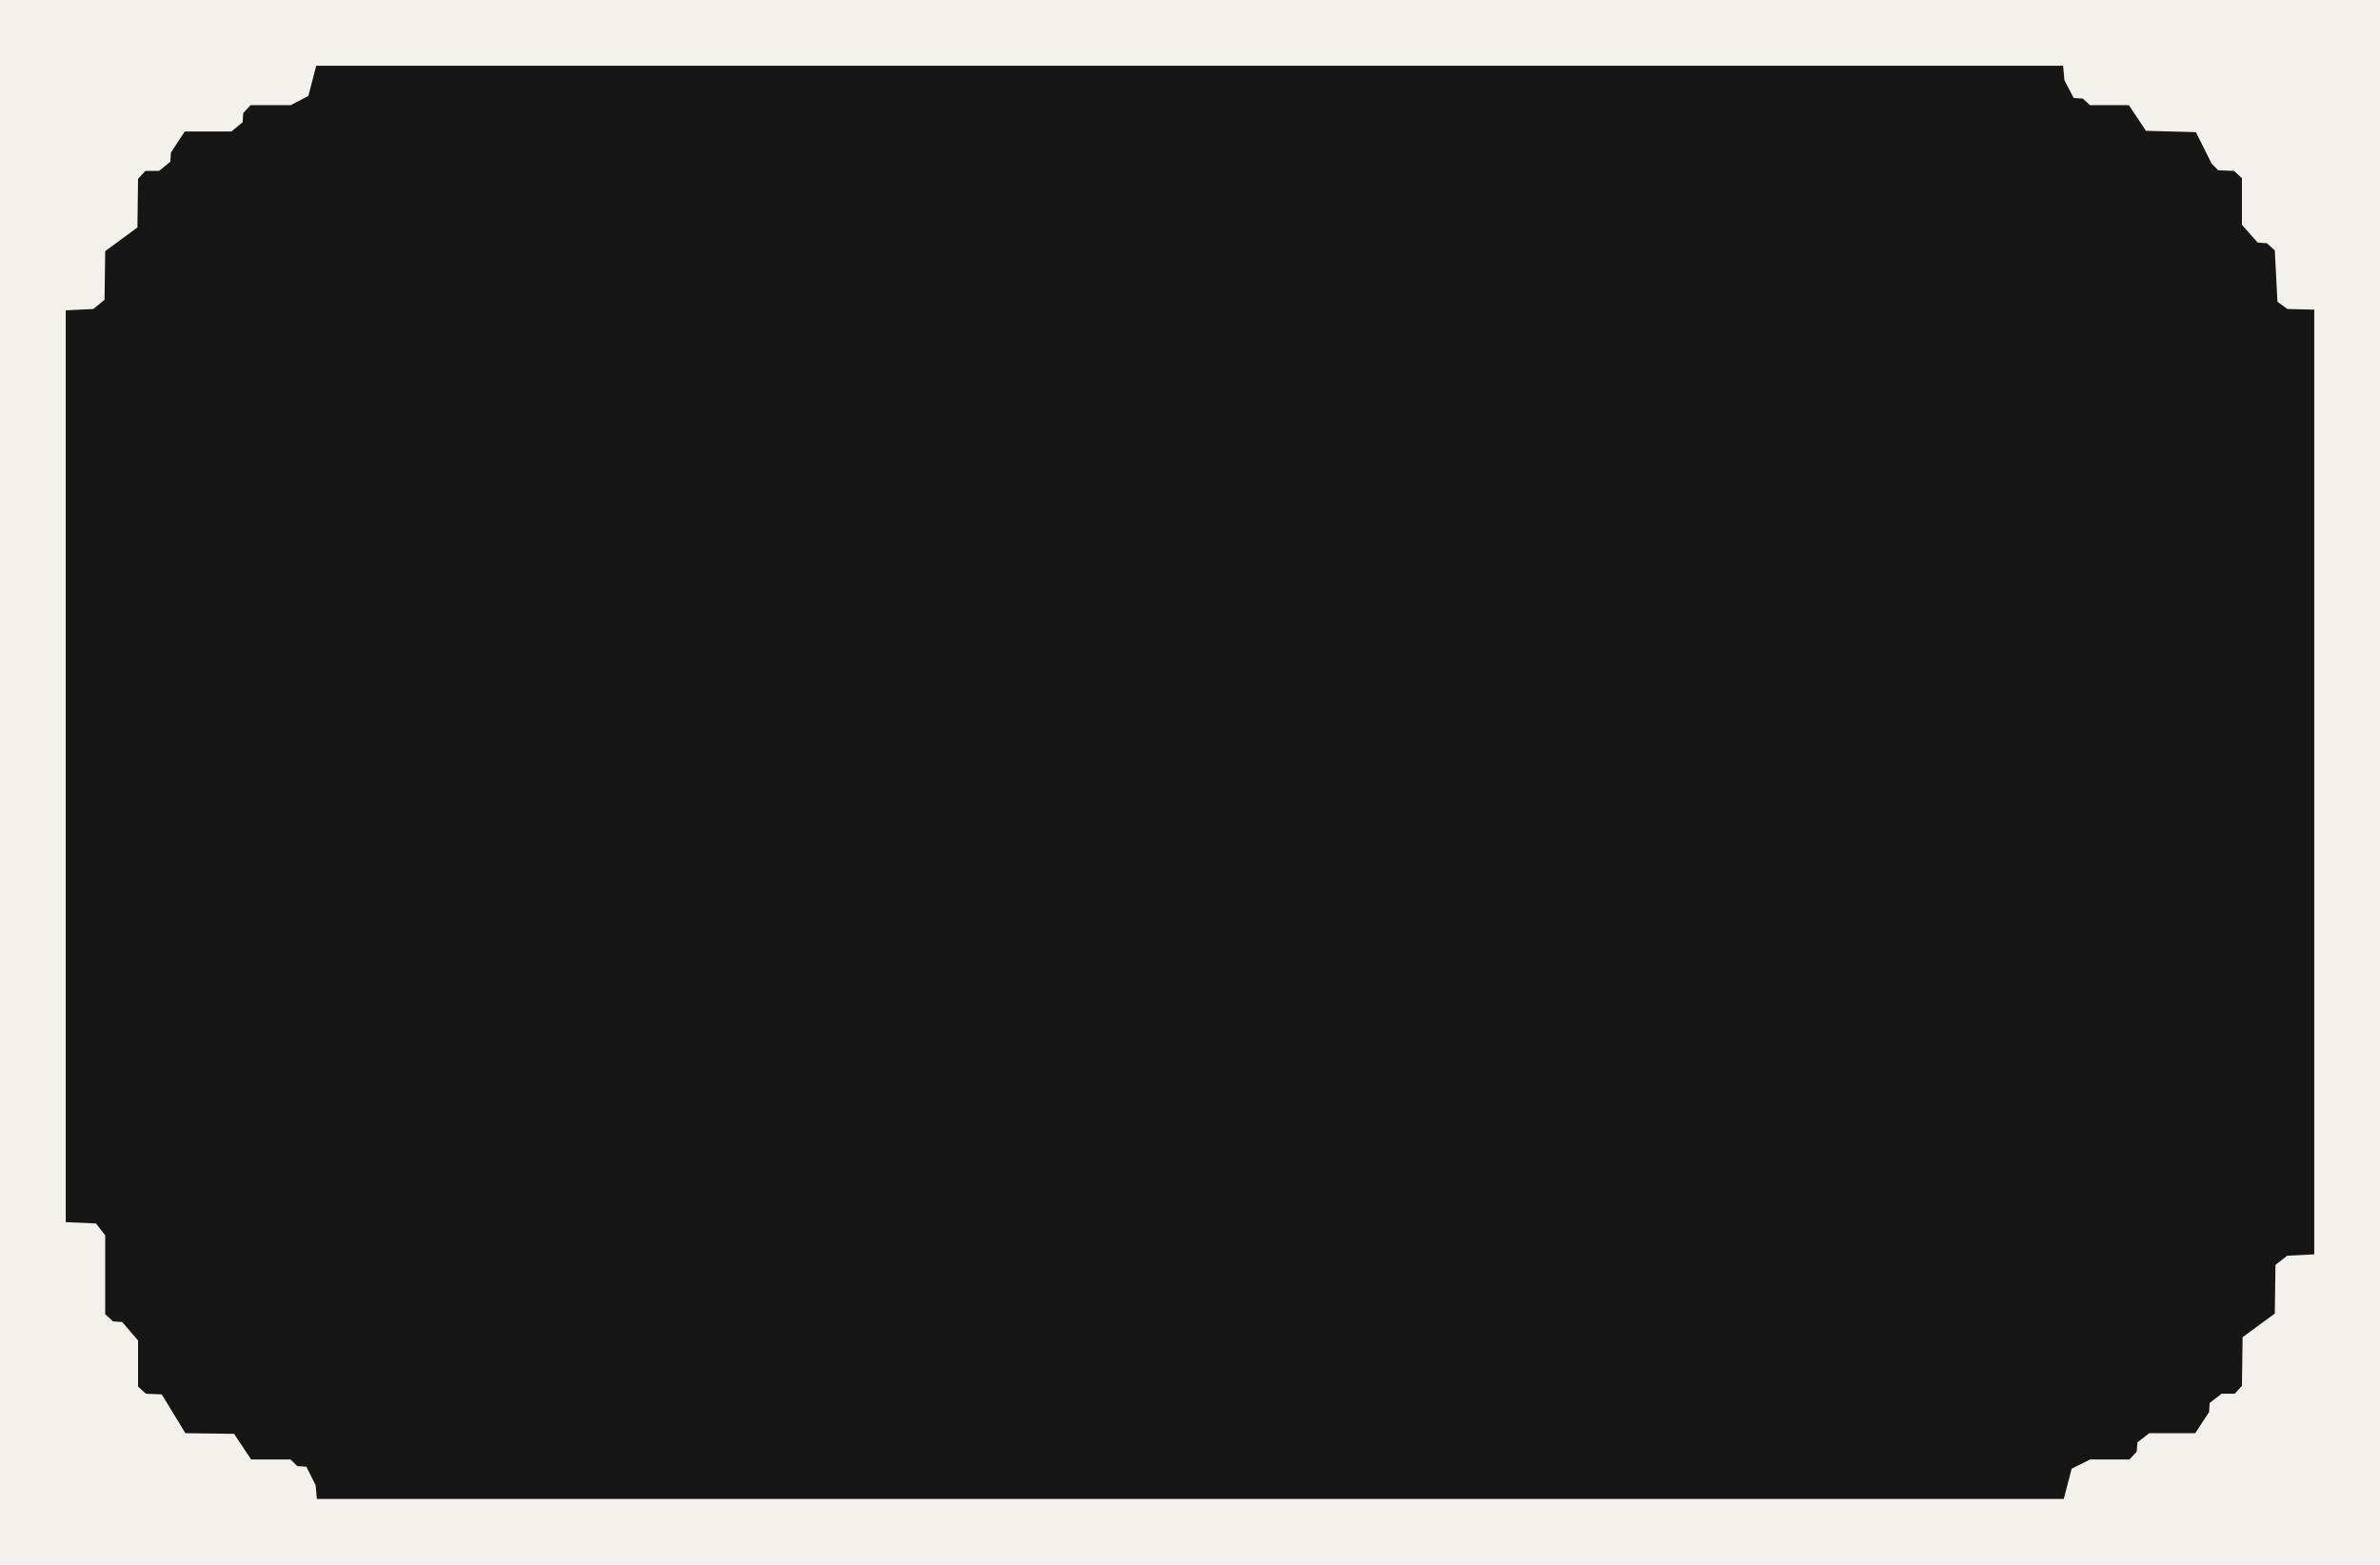
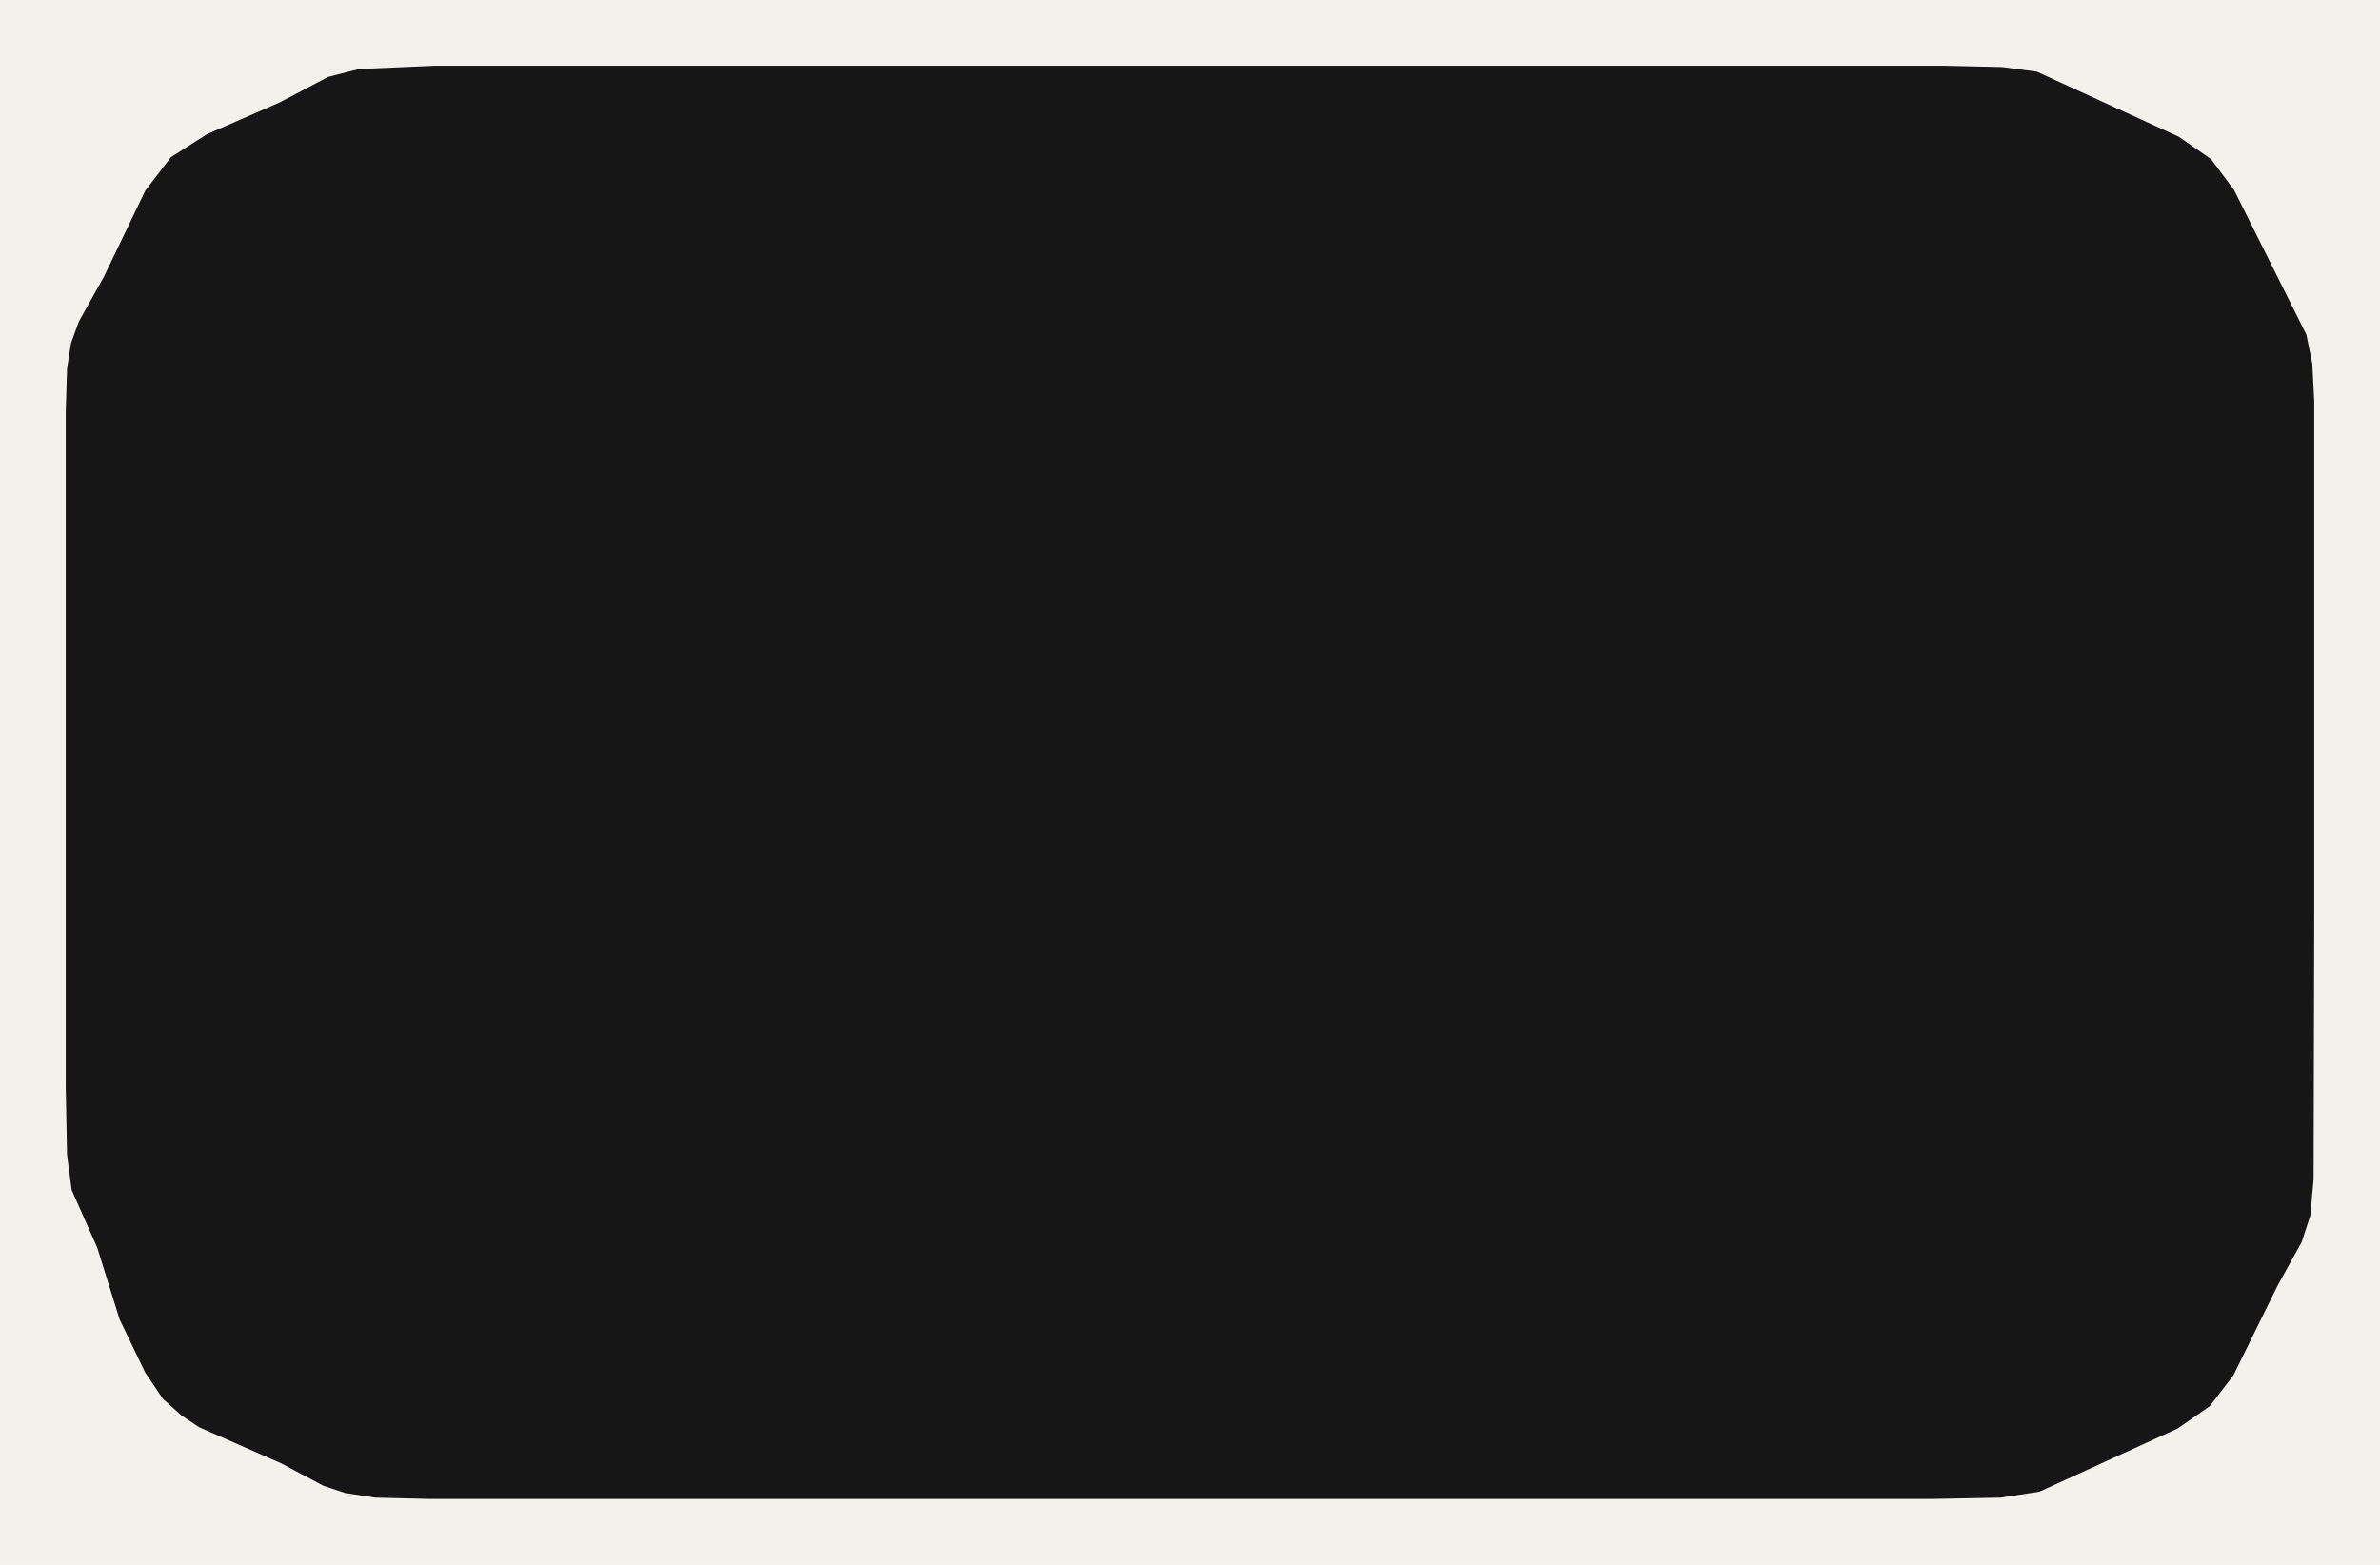
<svg xmlns="http://www.w3.org/2000/svg" viewBox="0 0 362 238" width="362" height="238" role="img">
  <rect width="362" height="238" fill="#f3f1ec" />
-   <path fill="#161616" fill-rule="evenodd" d="M313.8,10L314,12.2L315.4,14.9L316.8,15L317.9,16L323.8,16L326.4,19.9L334,20.1L336.4,24.9L337.4,25.9L339.8,26L341,27.1L341,34.2L343.4,36.9L344.8,37L346,38.1L346.4,45.9L347.9,47L352,47.1L352,190.8L347.9,191L346.1,192.4L346,199.8L341.1,203.4L341,210.8L339.9,212L337.9,212L336.1,213.4L336,214.8L333.9,218L326.9,218L325.1,219.4L325,220.8L323.9,222L317.9,222L315.1,223.4L313.9,228L48.2,228L48,225.9L46.6,223.1L45.2,223L44.2,222L38.2,222L35.6,218.1L28.2,218L24.6,212.1L22.2,212L21,210.9L21,203.9L18.6,201.1L17.2,201L16,199.9L16,187.9L14.6,186.1L10,185.9L10,47.2L14.2,47L15.9,45.6L16,38.2L20.9,34.6L21,27.2L22.1,26L24.2,26L25.9,24.6L26,23.2L28.1,20L35.2,20L36.9,18.6L37,17.2L38.1,16L44.2,16L46.9,14.6L48.1,10Z" />
+   <path fill="#161616" fill-rule="evenodd" d="M304.5,10.2L309.8,10.9L331.4,20.8L336.3,24.2L339.8,28.9L350.8,50.9L351.7,55.3L352,61L352,139L351.9,179.4L351.4,184.9L350.1,188.9L346.4,195.6L339.7,209.2L336.1,213.9L331.2,217.3L310.2,226.9L304.3,227.8L294,228L65.2,228L57.1,227.8L52.5,227.1L49.2,226L42.8,222.6L30.3,217.1L27.6,215.3L24.8,212.8L22.1,208.8L18.2,200.7L14.8,189.8L10.9,181L10.2,175.7L10,165.4L10,62.6L10.2,56.1L10.8,52.2L12,48.9L15.8,42.1L22.1,29L26,23.9L31.5,20.4L42.5,15.6L49.9,11.7L54.6,10.5L66.2,10L295.7,10Z" />
</svg>
